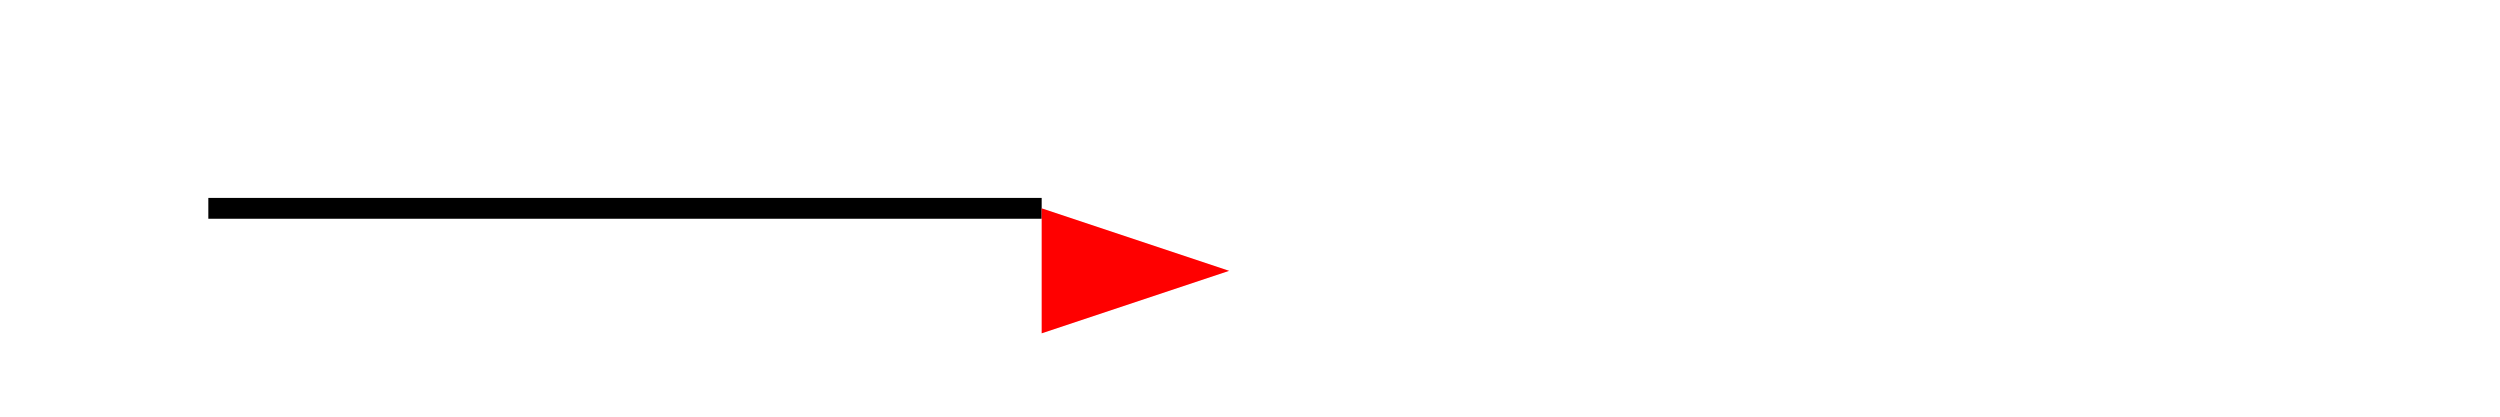
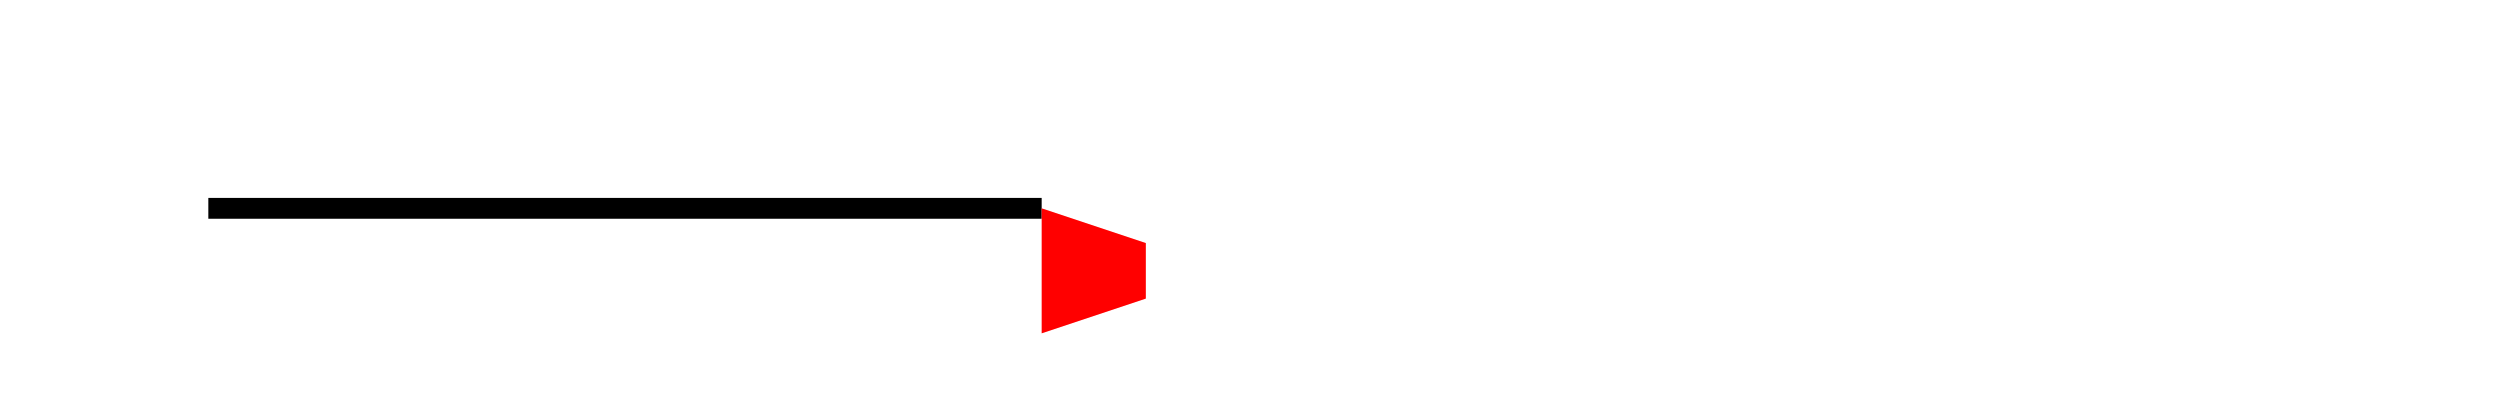
<svg xmlns="http://www.w3.org/2000/svg" width="600" height="100">
  <defs>
-     <marker id="arrow" markerWidth="10" markerHeight="10" refx="0" refy="3" orient="auto" markerUnits="strokeWidth">
+     <marker id="arrow" markerWidth="5" markerHeight="10" refx="0" refy="3" orient="auto" markerUnits="strokeWidth">
      <path d="M0,0 L0,6 L9,3 z" fill="#f00" />
    </marker>
  </defs>
  <line x1="50" y1="50" x2="250" y2="50" stroke="#000" stroke-width="5" marker-end="url(#arrow)" />
</svg>
